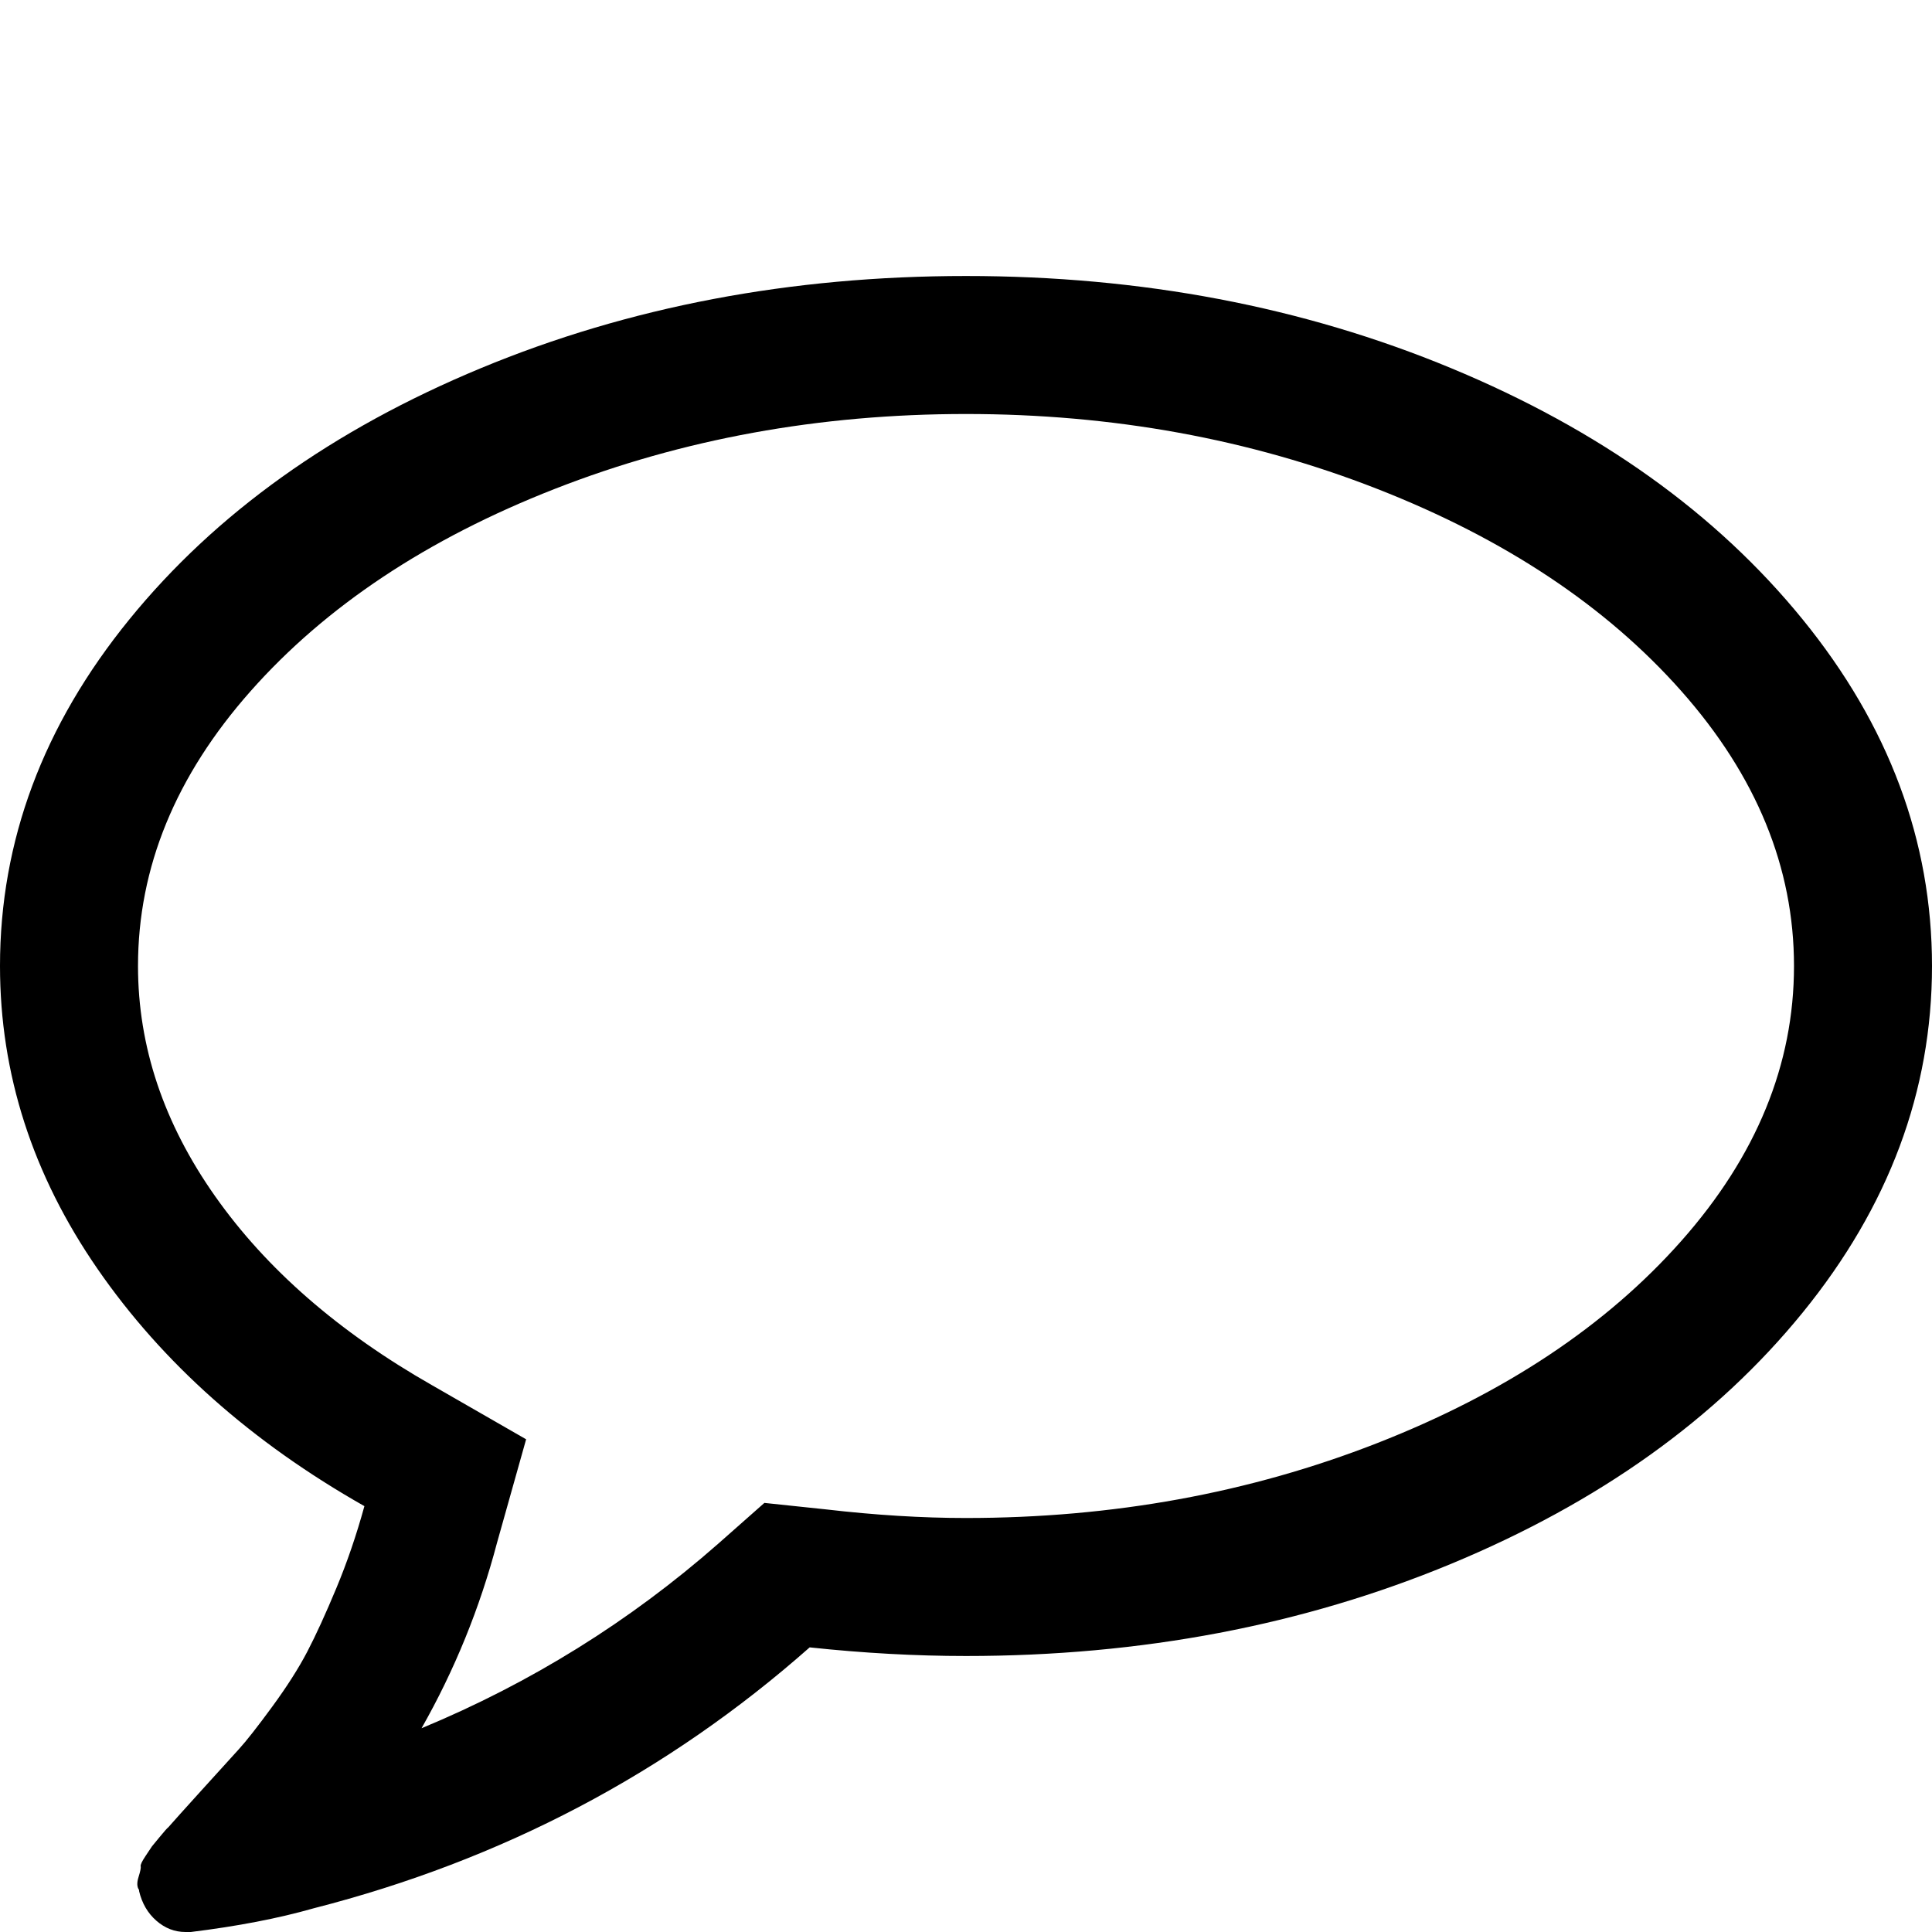
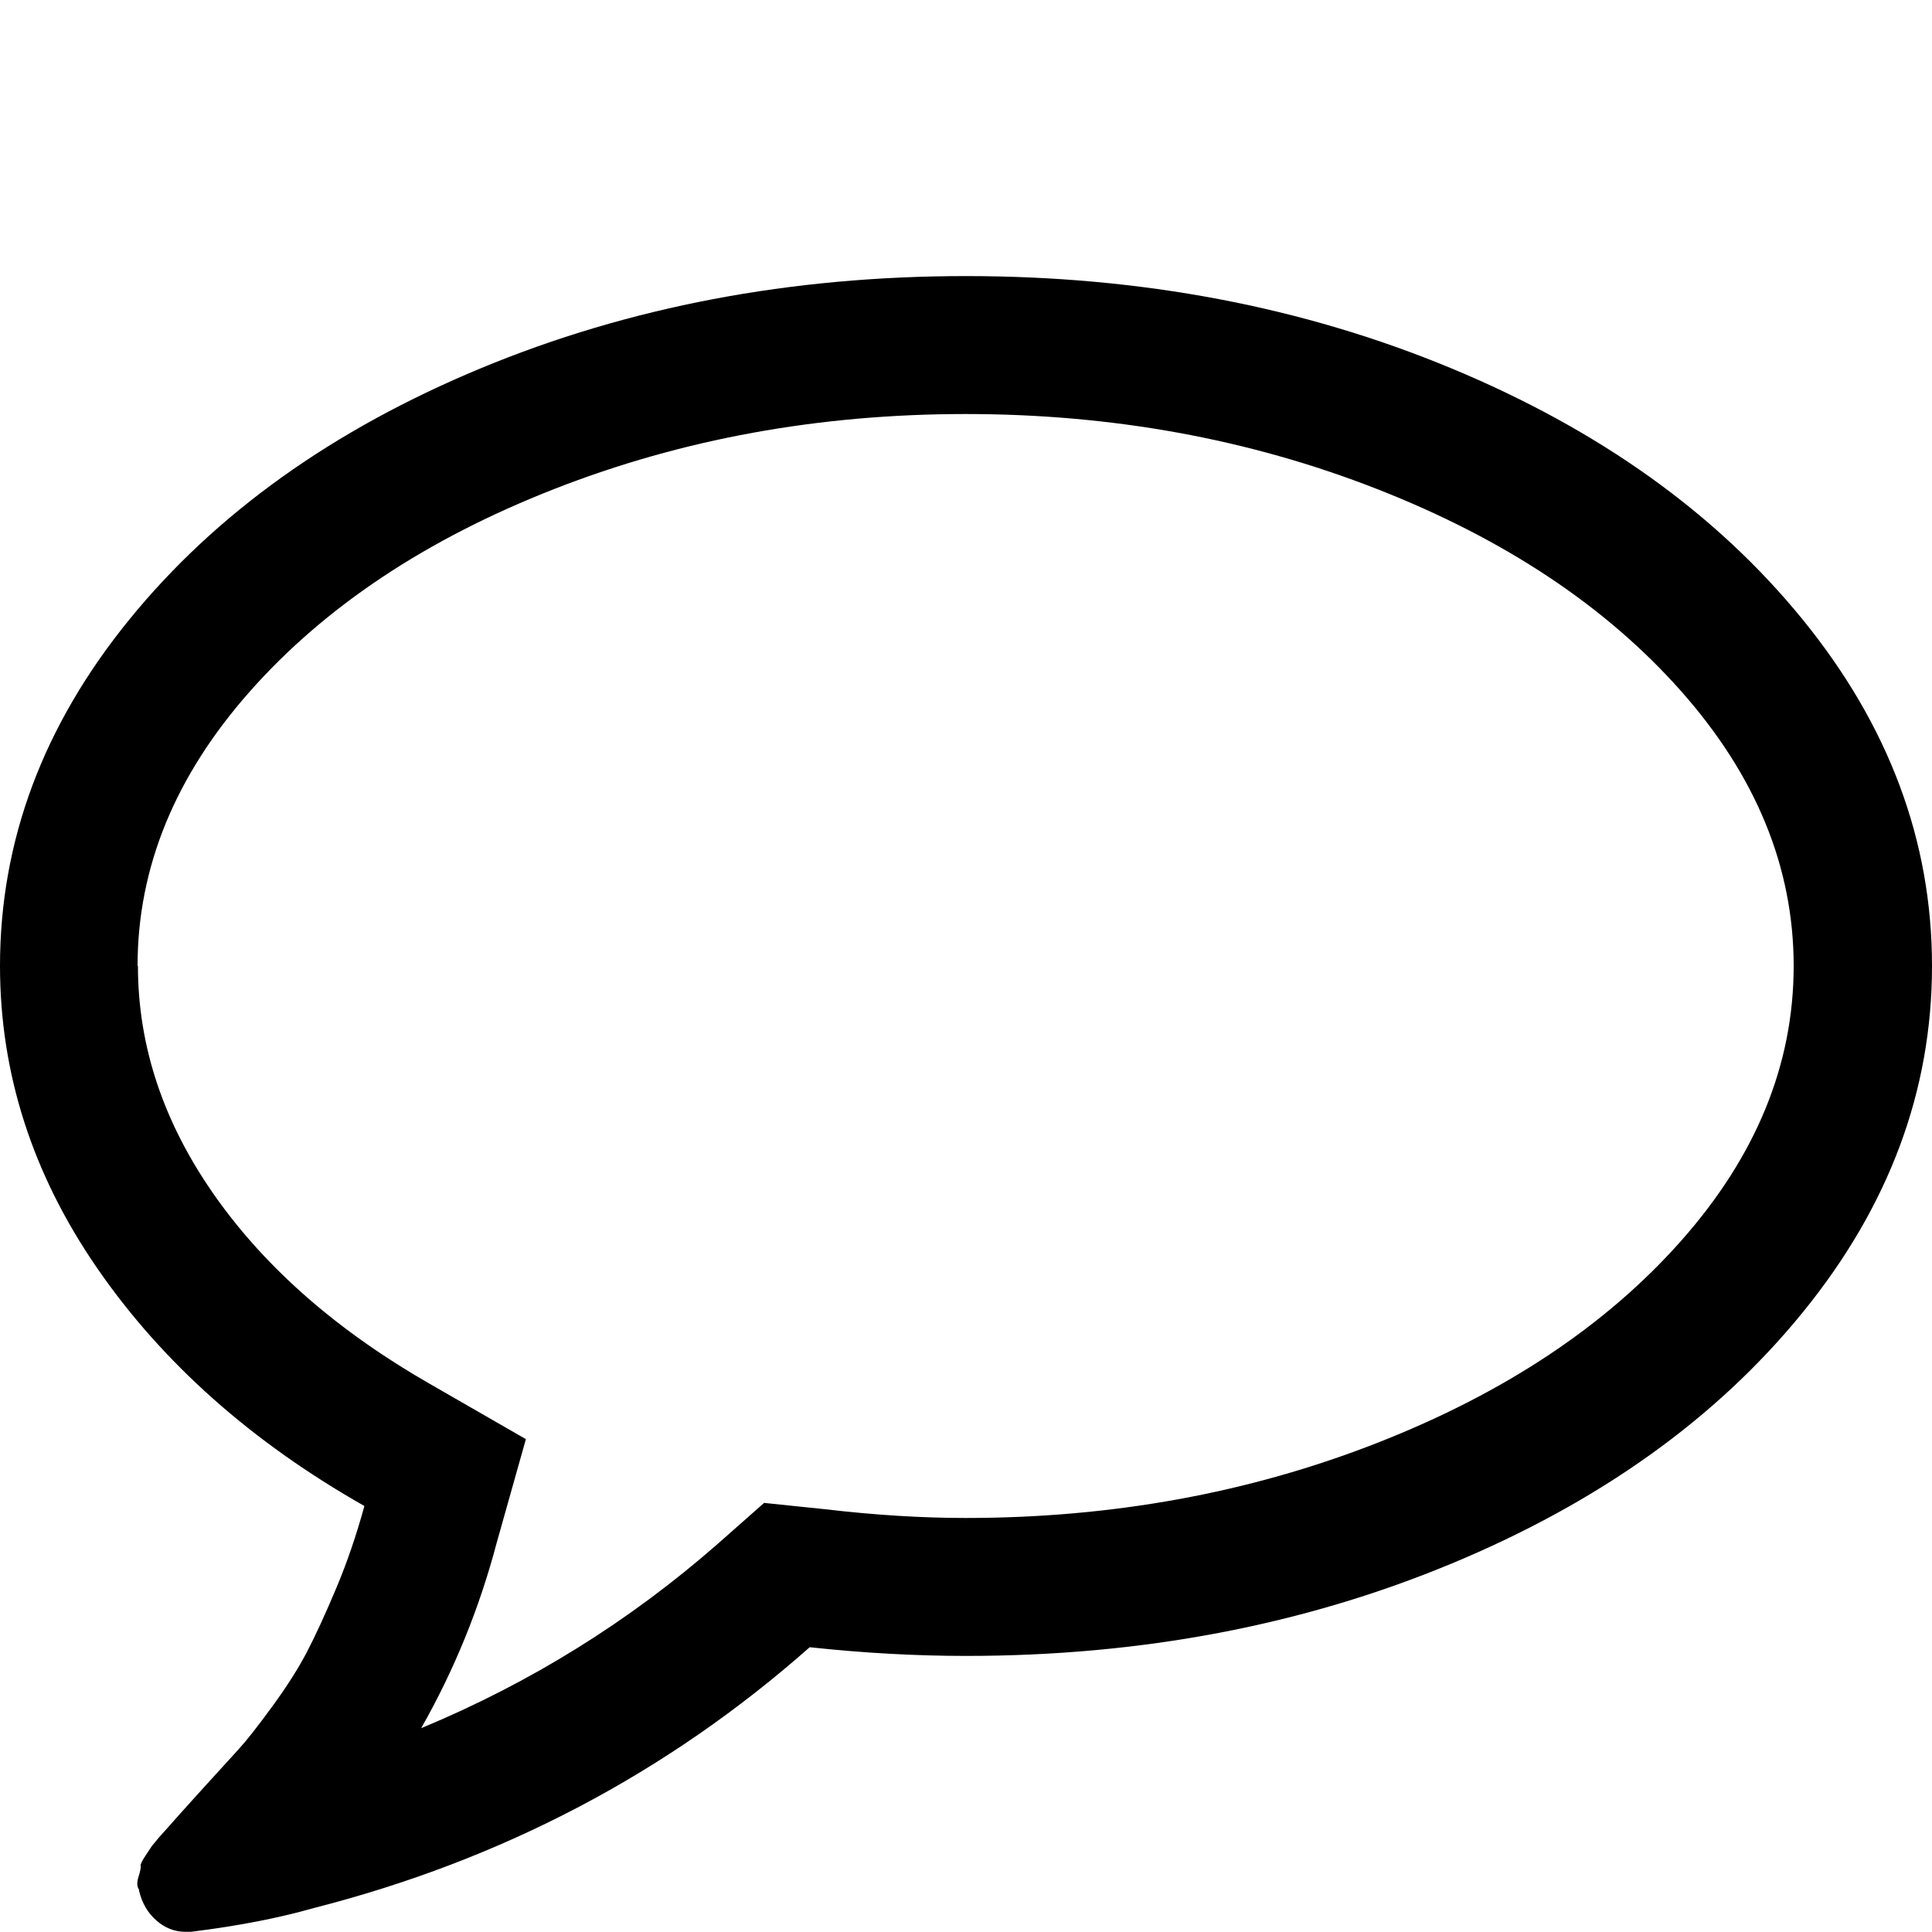
- <svg xmlns="http://www.w3.org/2000/svg" height="1000px" width="1000px">
-   <g>
-     <path d="M0 500c0 -64.732 22.321 -124.535 66.964 -179.408c44.643 -54.874 105.283 -98.215 181.92 -130.023c76.637 -31.808 160.342 -47.712 251.116 -47.712c90.774 0 174.479 15.904 251.116 47.712c76.637 31.808 137.277 75.149 181.92 130.023c44.643 54.873 66.964 114.676 66.964 179.408c0 64.732 -22.321 124.535 -66.964 179.408c-44.643 54.874 -105.283 98.215 -181.92 130.023c-76.637 31.808 -160.342 47.712 -251.116 47.712c-26.042 0 -53.013 -1.488 -80.915 -4.464c-73.661 65.104 -159.226 110.119 -256.697 135.044c-18.229 5.209 -39.434 9.301 -63.616 12.277c0 0 -2.79 0 -2.79 0c-5.58 0 -10.603 -1.953 -15.067 -5.859c-4.464 -3.907 -7.44 -9.022 -8.928 -15.346c0 0 0 -0.558 0 -0.558c-1.116 -1.488 -1.209 -3.721 -0.279 -6.697c0.93 -2.976 1.302 -4.836 1.116 -5.58c-0.186 -0.744 0.651 -2.511 2.511 -5.302c0 0 3.348 -5.022 3.348 -5.022c0 0 1.302 -1.581 3.906 -4.743c2.604 -3.162 4.093 -4.836 4.465 -5.022c2.604 -2.977 8.37 -9.394 17.299 -19.253c8.928 -9.858 15.346 -16.927 19.252 -21.205c3.906 -4.278 9.673 -11.626 17.299 -22.042c7.627 -10.417 13.672 -19.904 18.136 -28.46c4.464 -8.557 9.487 -19.532 15.067 -32.924c5.58 -13.393 10.417 -27.53 14.509 -42.411c-58.408 -33.11 -104.446 -74.033 -138.114 -122.768c-33.668 -48.735 -50.502 -101.004 -50.502 -156.808c0 0 0 0 0 0m71.429 0c0 41.667 13.299 81.38 39.899 119.141c26.6 37.76 64.081 70.405 112.444 97.935c0 0 48.549 27.902 48.549 27.902c0 0 -15.067 53.571 -15.067 53.571c-8.928 33.854 -21.949 65.848 -39.062 95.982c56.548 -23.437 107.701 -55.245 153.46 -95.424c0 0 23.995 -21.205 23.995 -21.205c0 0 31.808 3.348 31.808 3.348c25.67 2.976 49.852 4.464 72.545 4.464c75.893 0 146.856 -12.928 212.891 -38.783c66.034 -25.856 118.489 -60.733 157.366 -104.632c38.876 -43.899 58.314 -91.332 58.314 -142.299c0 -50.967 -19.438 -98.4 -58.314 -142.299c-38.877 -43.899 -91.332 -78.776 -157.366 -104.632c-66.035 -25.855 -136.998 -38.783 -212.891 -38.783c-75.893 0 -146.856 12.928 -212.891 38.783c-66.034 25.856 -118.489 60.733 -157.366 104.632c-38.876 43.899 -58.314 91.332 -58.314 142.299c0 0 0 0 0 0" />
-   </g>
+ <svg xmlns="http://www.w3.org/2000/svg" height="1000" width="1000">
+   <path d="M0 500q0-97.1 67-179.4t181.9-130 251.1-47.7 251.1 47.7 181.9 130 67 179.4-67 179.4-181.9 130-251.1 47.7q-39.1 0-80.9-4.5-110.5 97.7-256.7 135-27.3 7.8-63.6 12.3h-2.8q-8.4 0-15.1-5.9t-8.9-15.3v-.6q-1.7-2.2-.3-6.7t1.1-5.6 2.5-5.3l3.3-5 3.9-4.7 4.5-5q3.9-4.5 17.3-19.3t19.3-21.2 17.3-22 18.1-28.5 15.1-32.9 14.5-42.4q-87.6-49.7-138.1-122.8t-50.5-156.8zm71.4 0q0 62.5 39.9 119.1t112.4 97.9l48.5 27.9-15.1 53.6q-13.4 50.8-39.1 96 84.8-35.2 153.5-95.4l24-21.2 31.8 3.3q38.5 4.5 72.5 4.5 113.8 0 212.9-38.8t157.4-104.6 58.3-142.3-58.3-142.3-157.4-104.6-212.9-38.8-212.9 38.8-157.4 104.6-58.3 142.3z" />
</svg>
